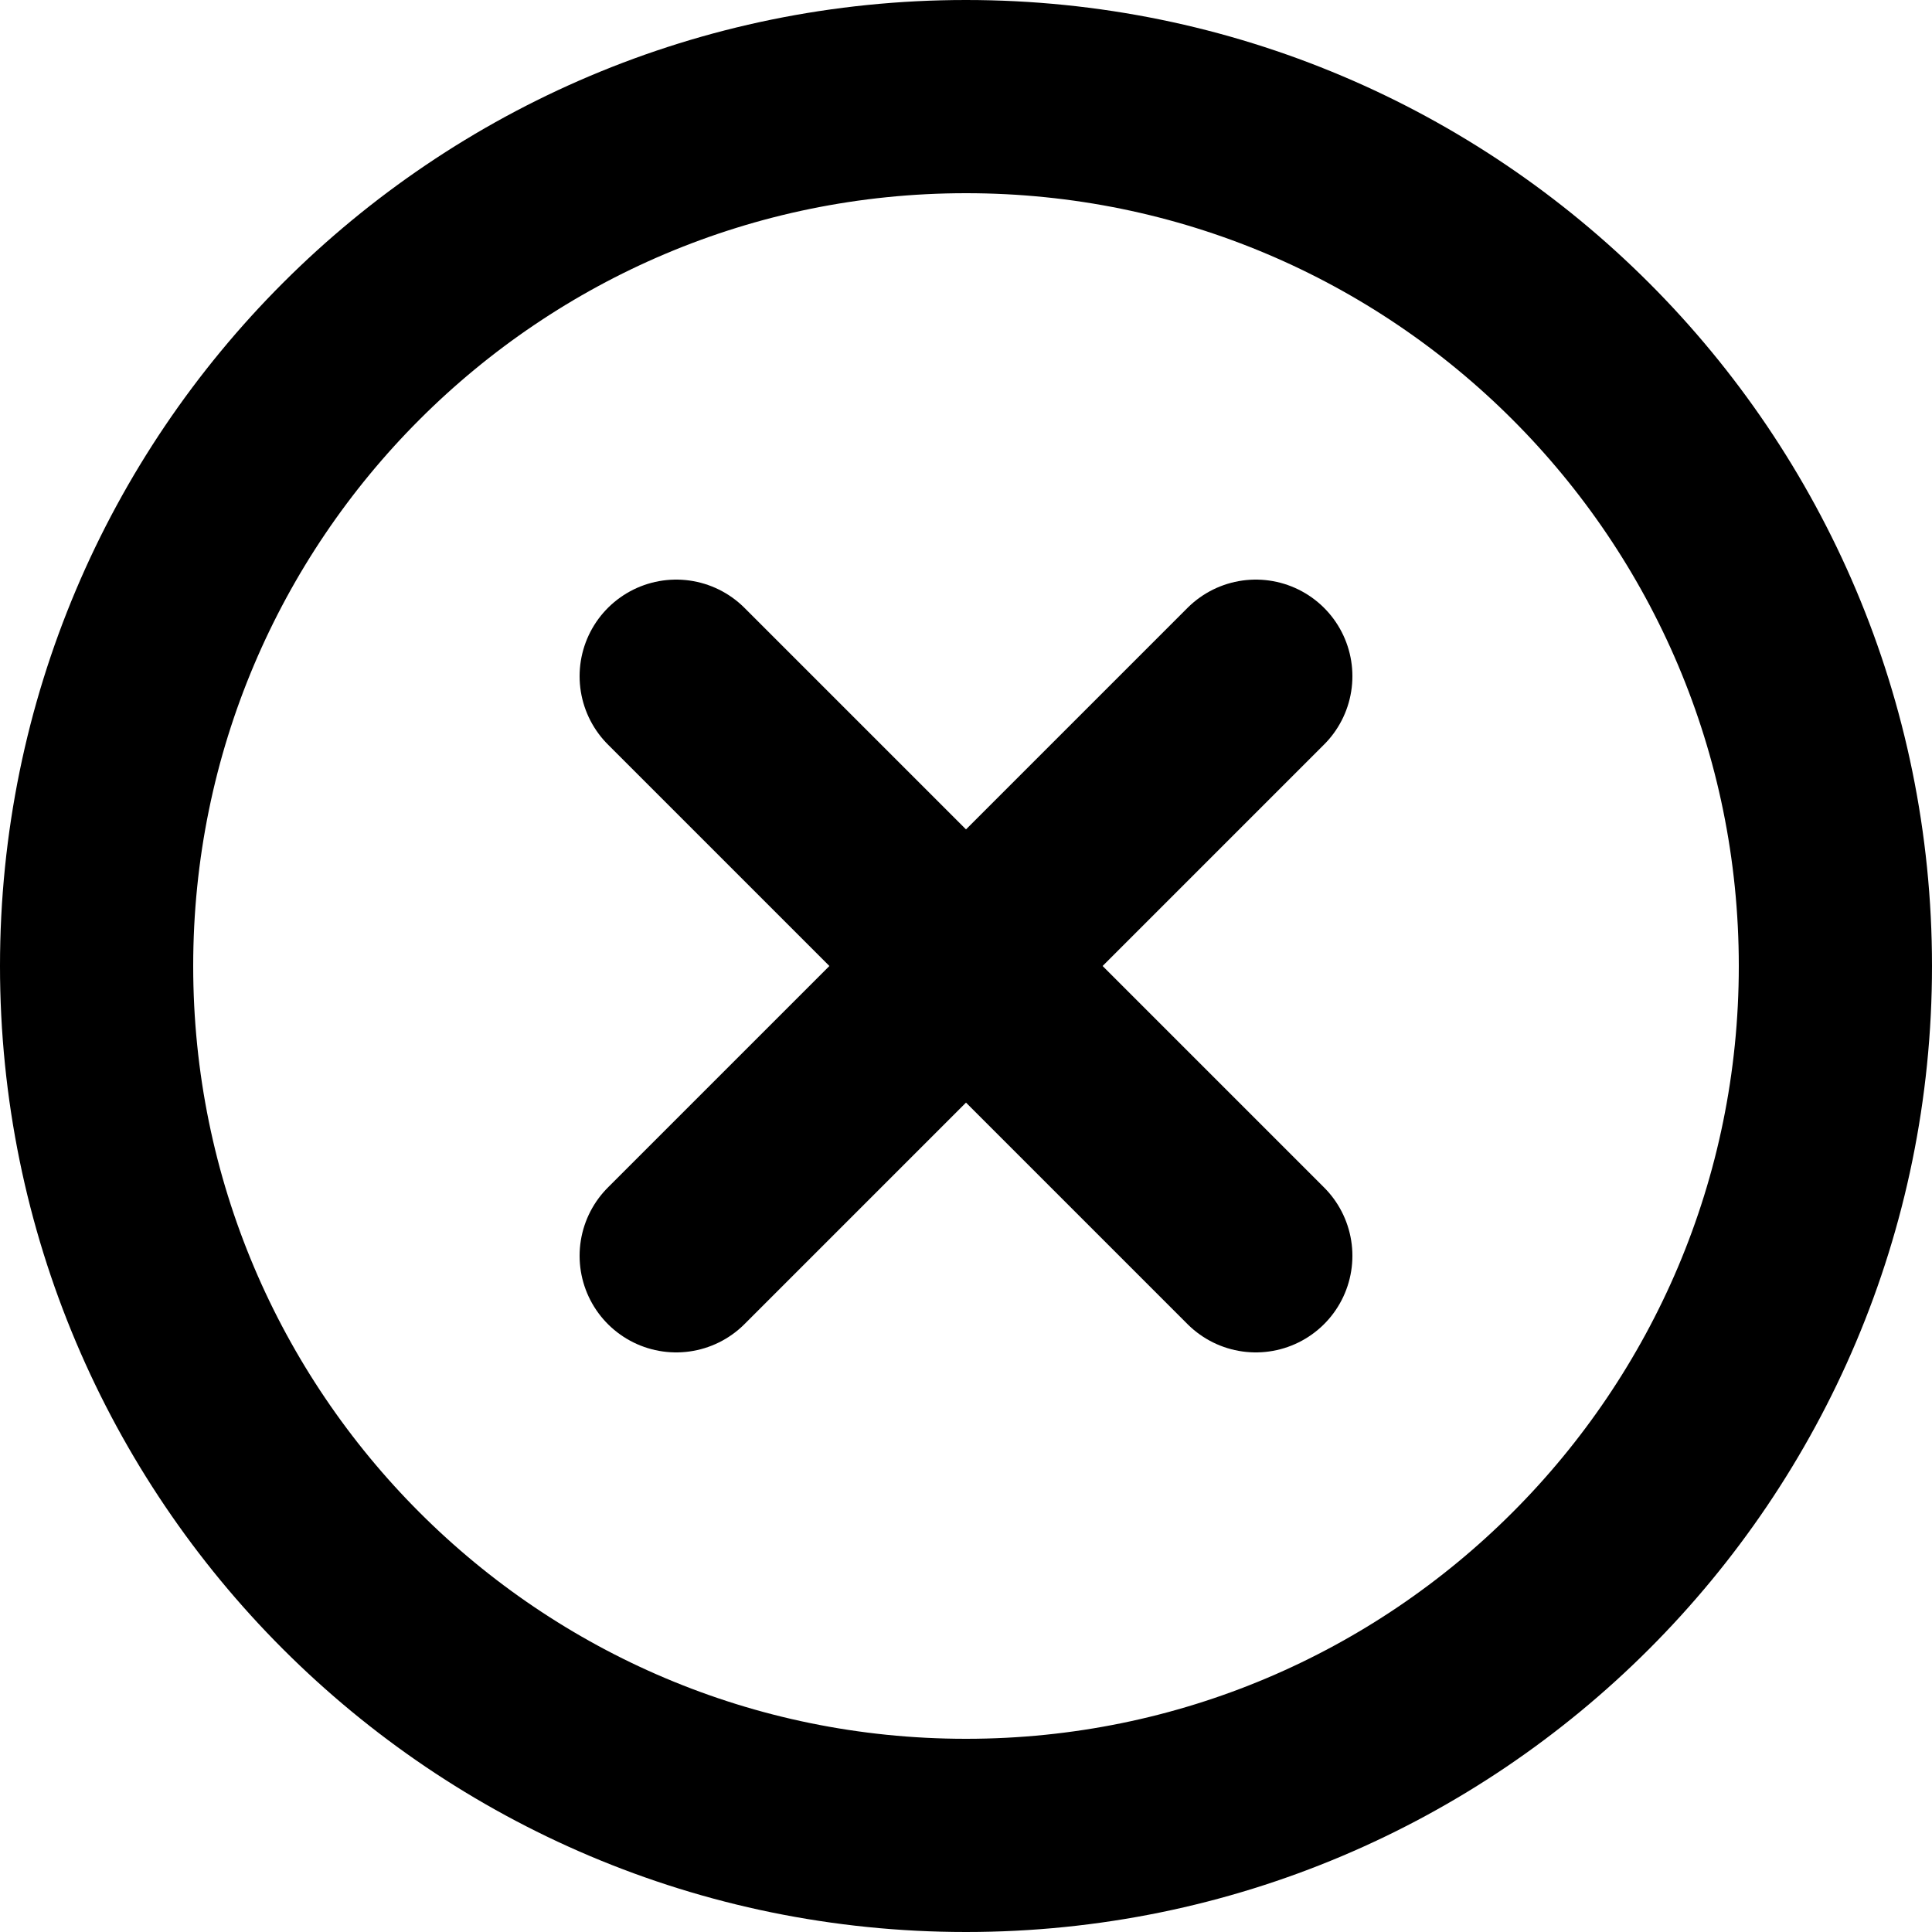
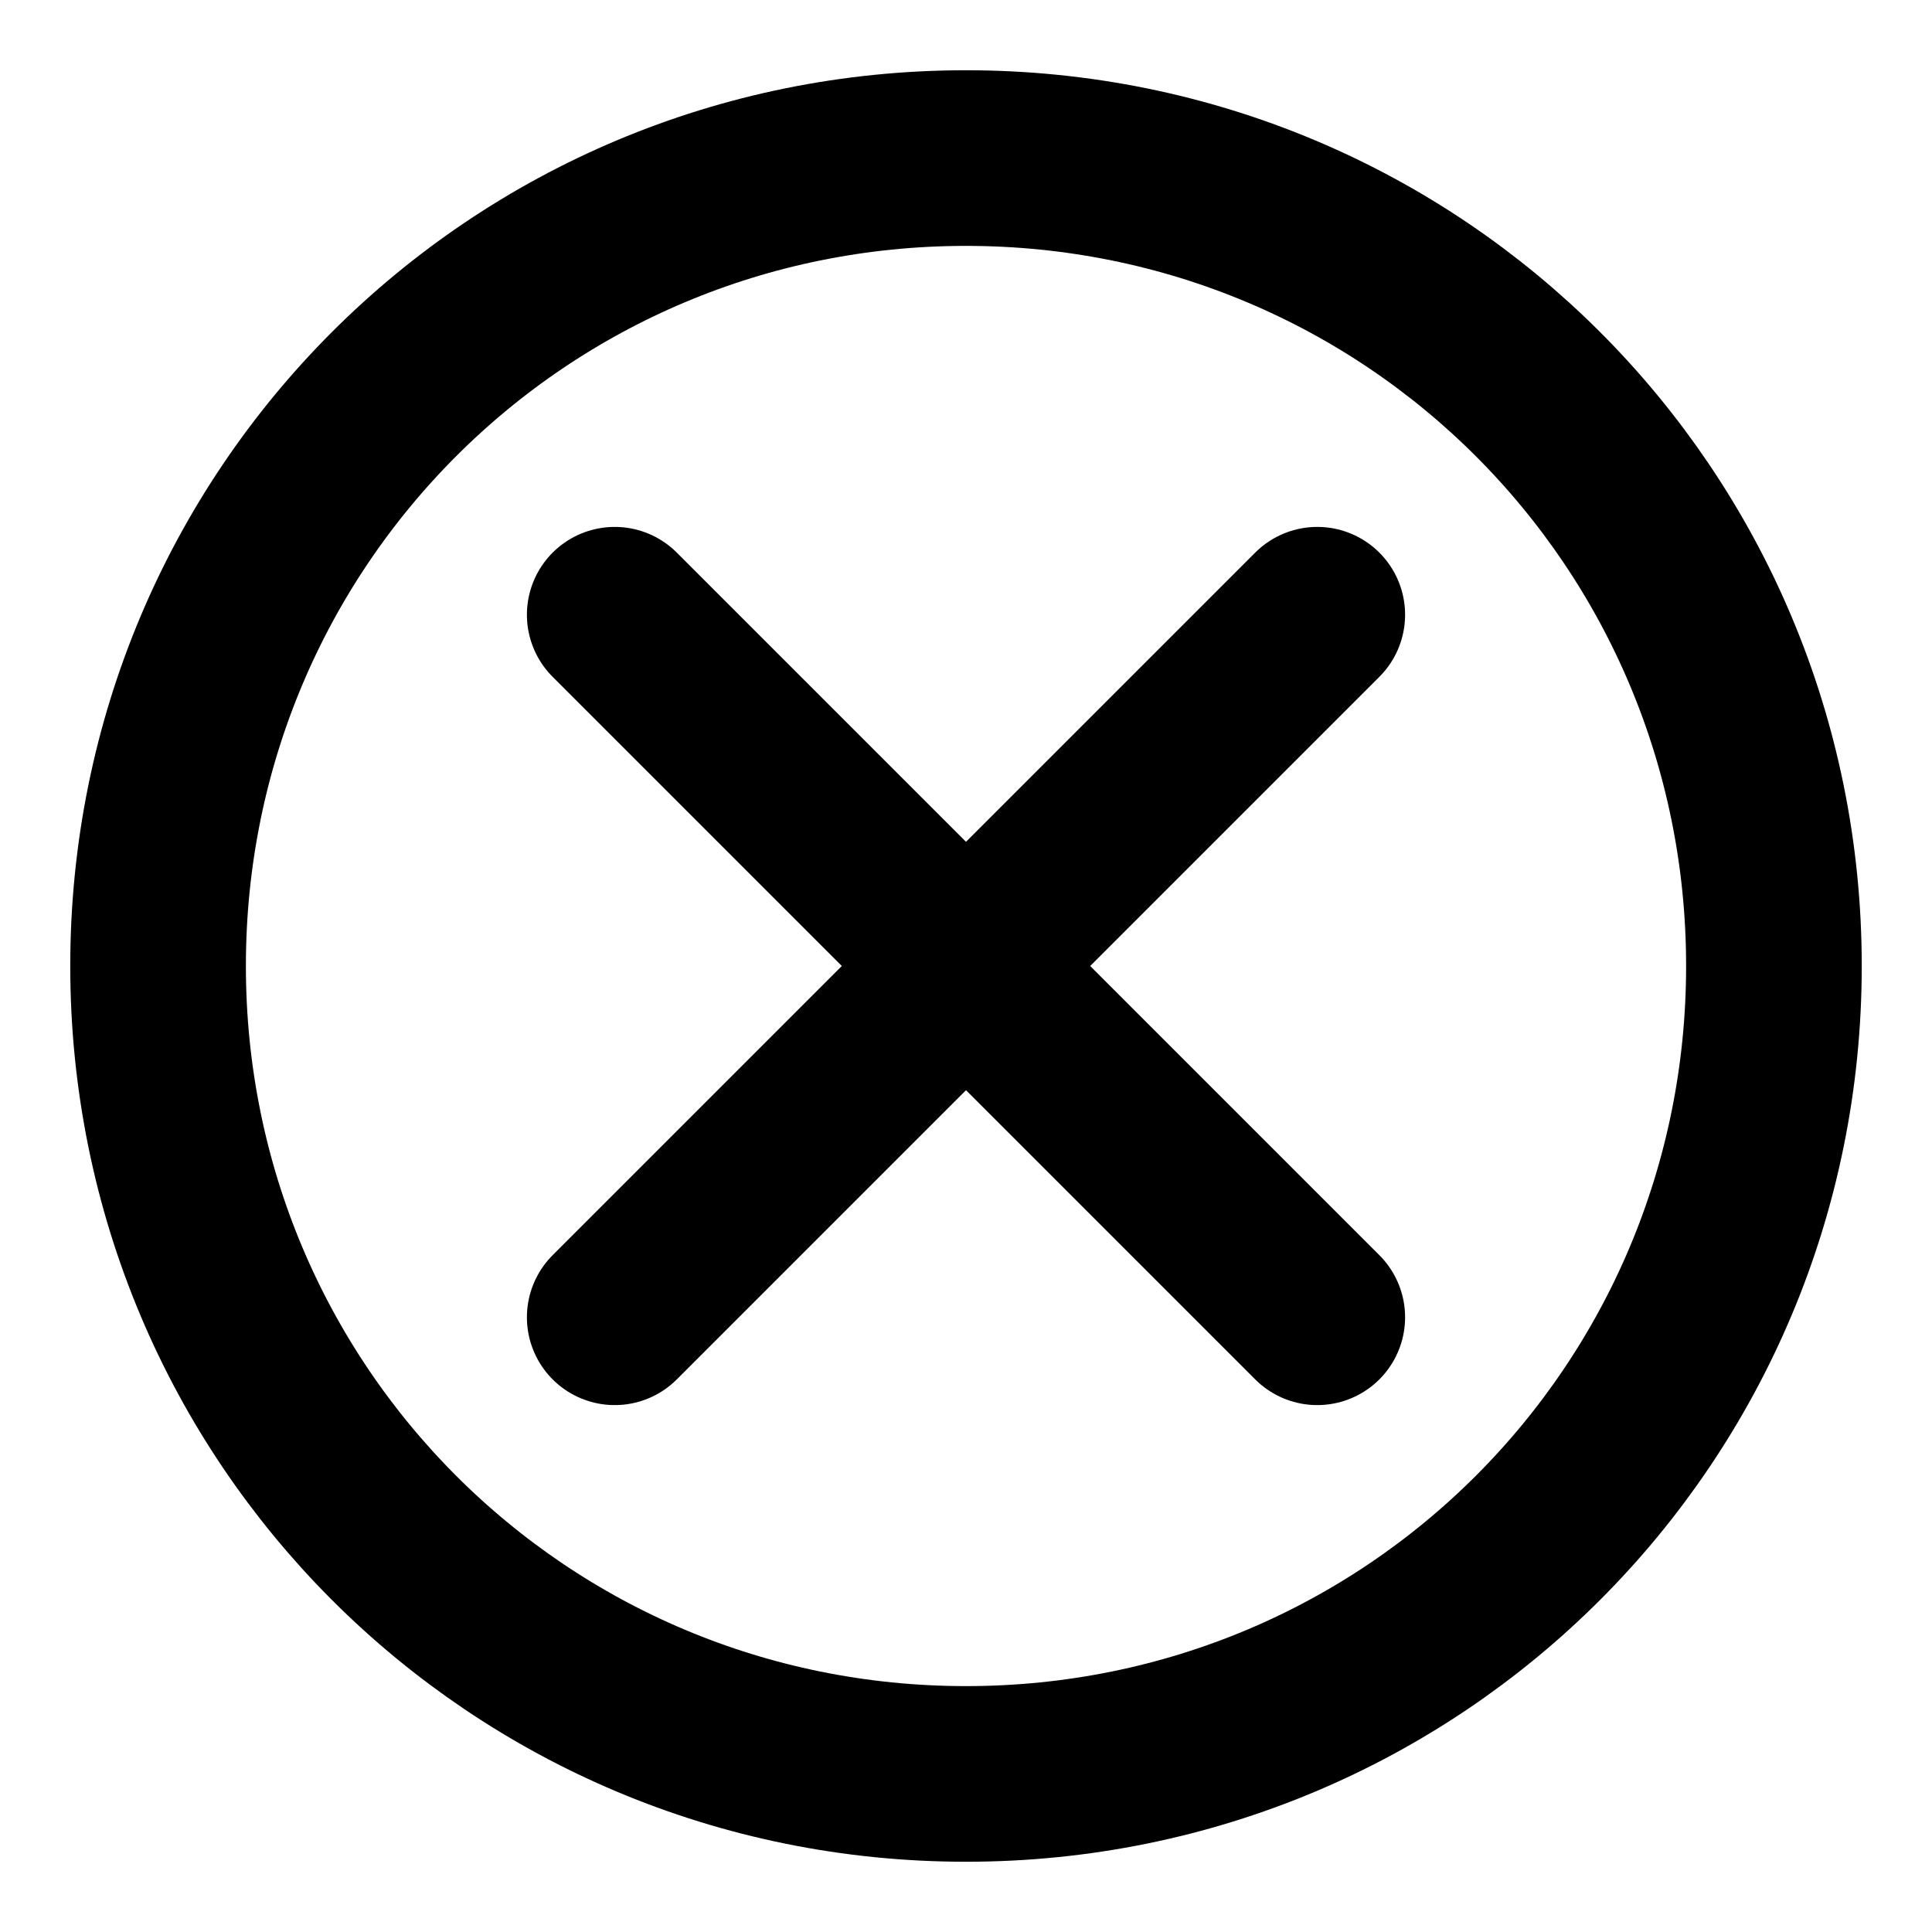
- <svg xmlns="http://www.w3.org/2000/svg" viewBox="0 0 20 20">
-   <g fill="none" stroke="currentColor" stroke-width="2">
-     <circle stroke-miterlimit="10" cx="10" cy="10" r="9" />
-     <path stroke-linecap="round" stroke-linejoin="round" d="M7 13l6-6M13 13L7 7" />
-   </g>
+ <svg xmlns="http://www.w3.org/2000/svg" viewBox="0 0 22 22">
+   <path d="M11 20.2c5.1 0 9.2-4.1 9.2-9.2S16.1 1.8 11 1.8 1.8 5.9 1.8 11s4.1 9.2 9.2 9.2ZM7 15l8-8M7 7l8 8" fill="none" stroke="currentColor" stroke-linecap="round" stroke-linejoin="round" stroke-width="2" />
</svg>
